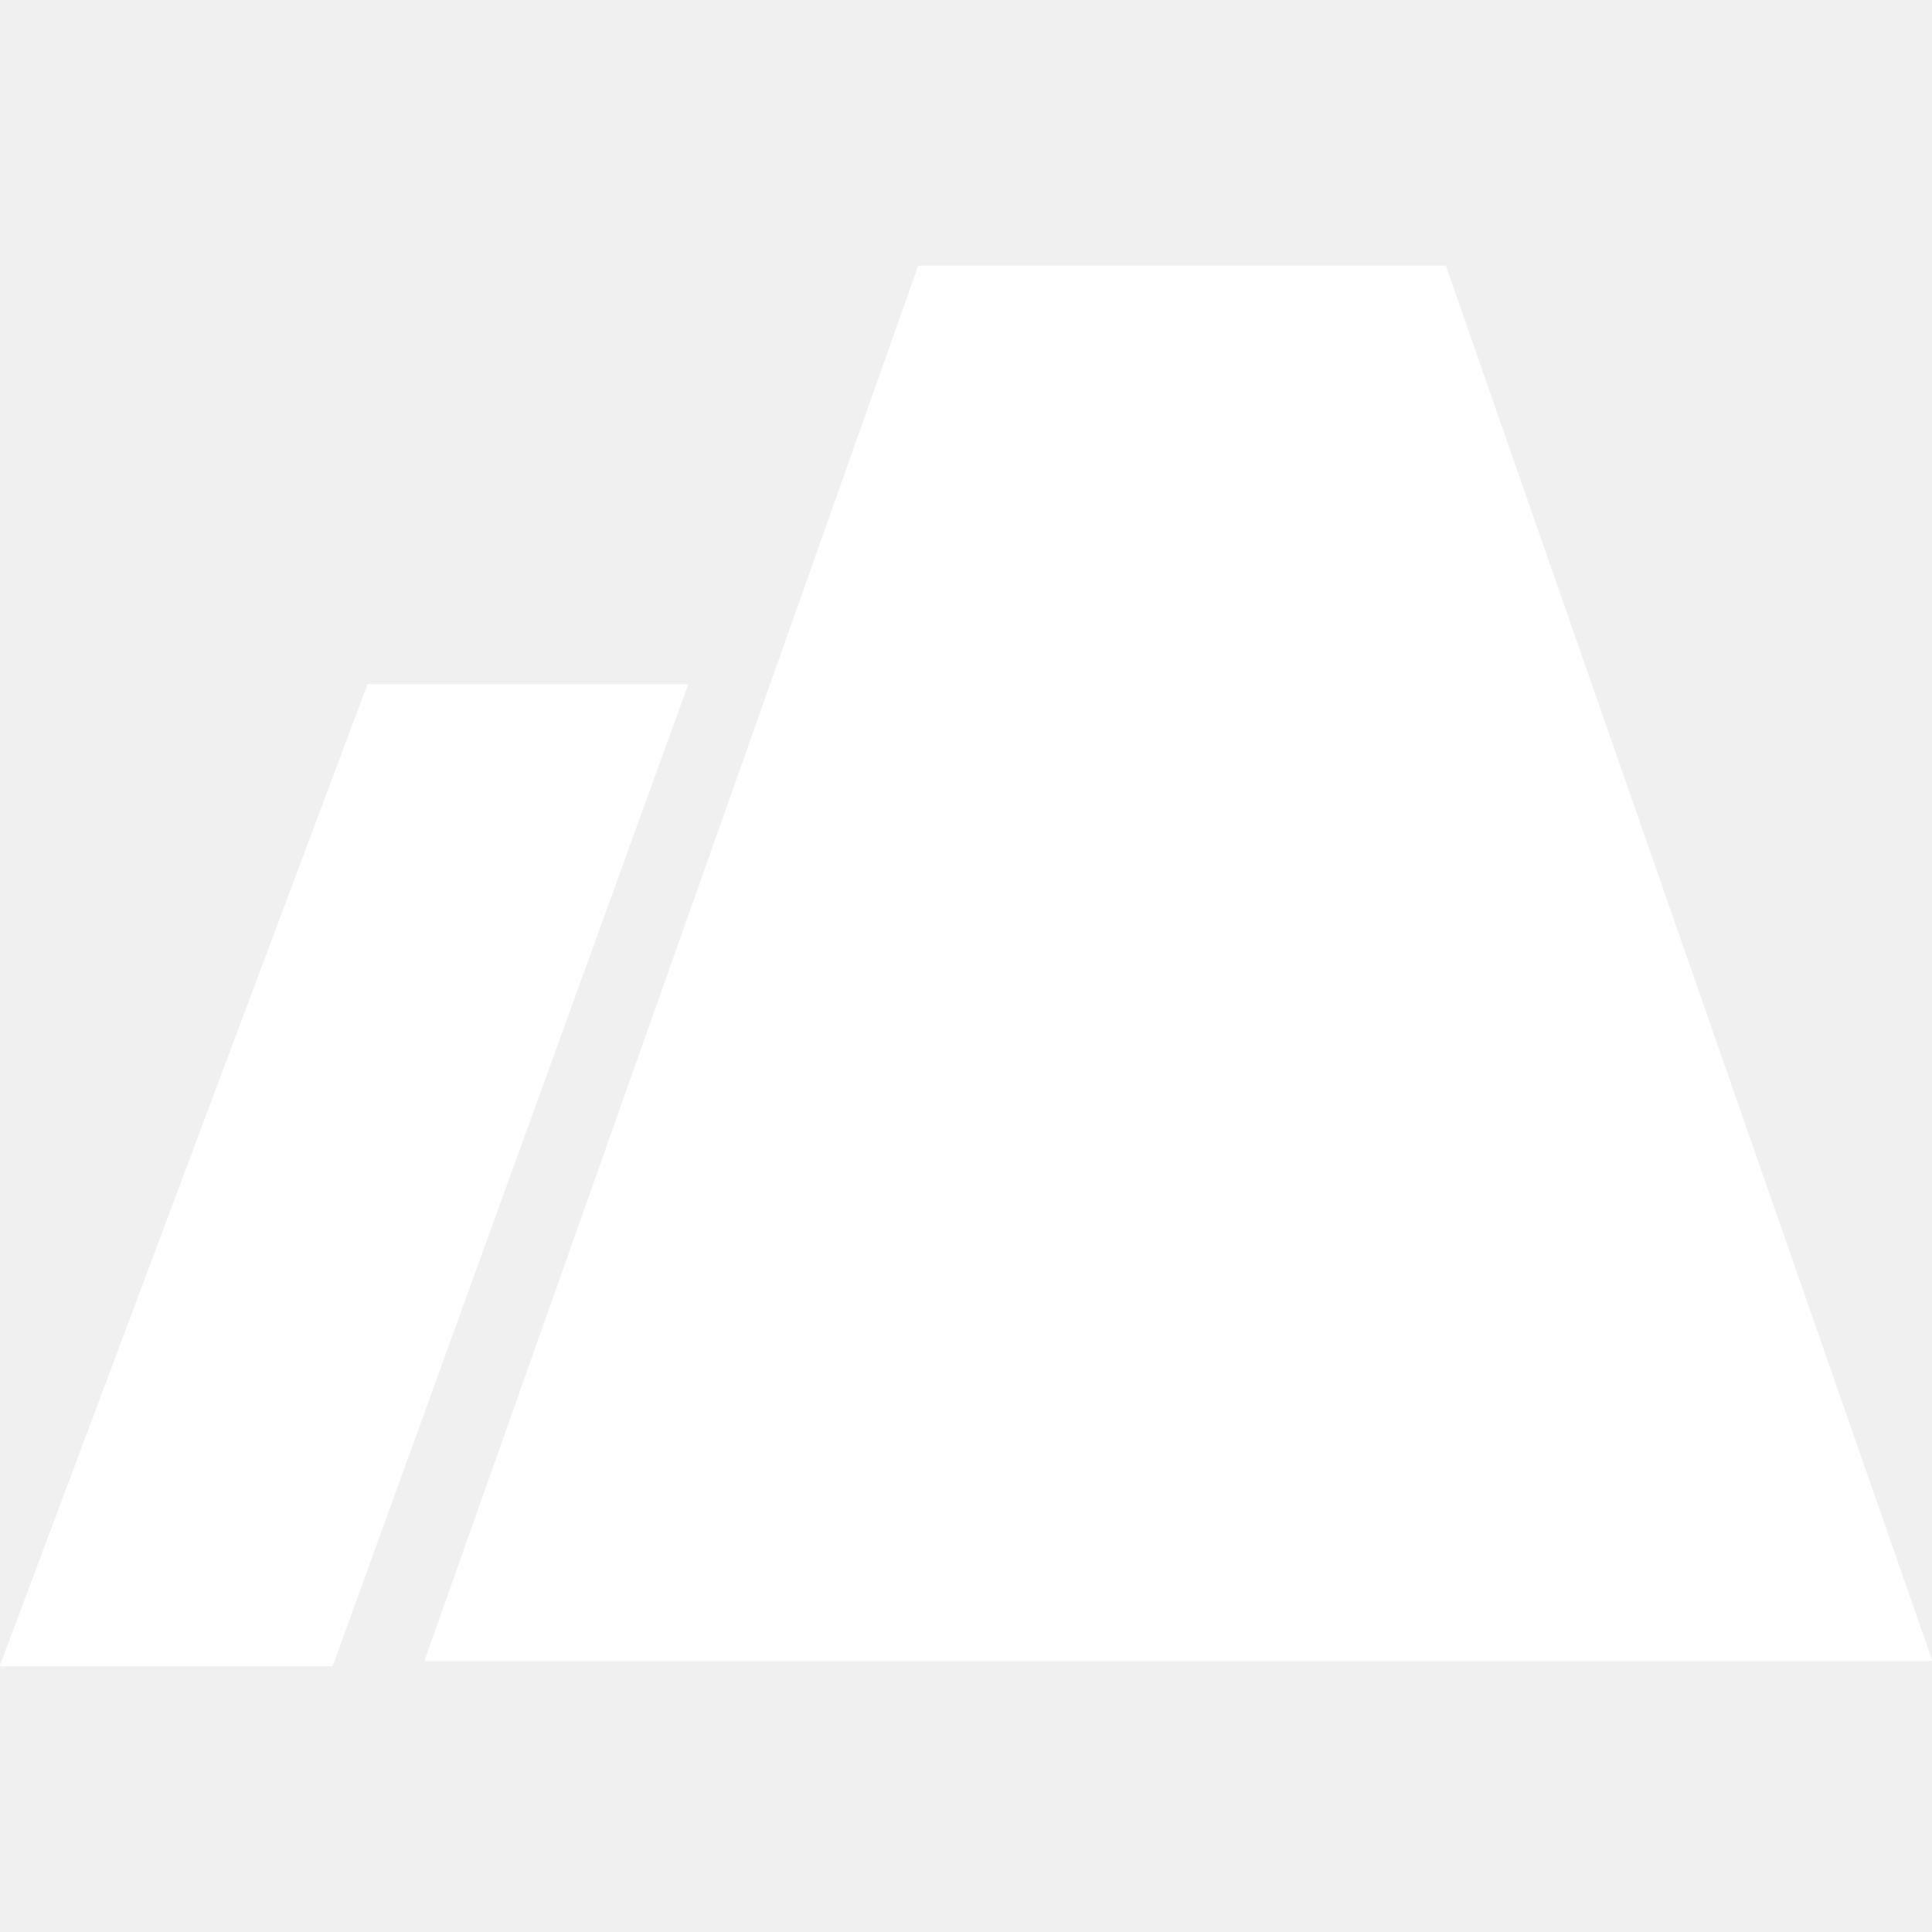
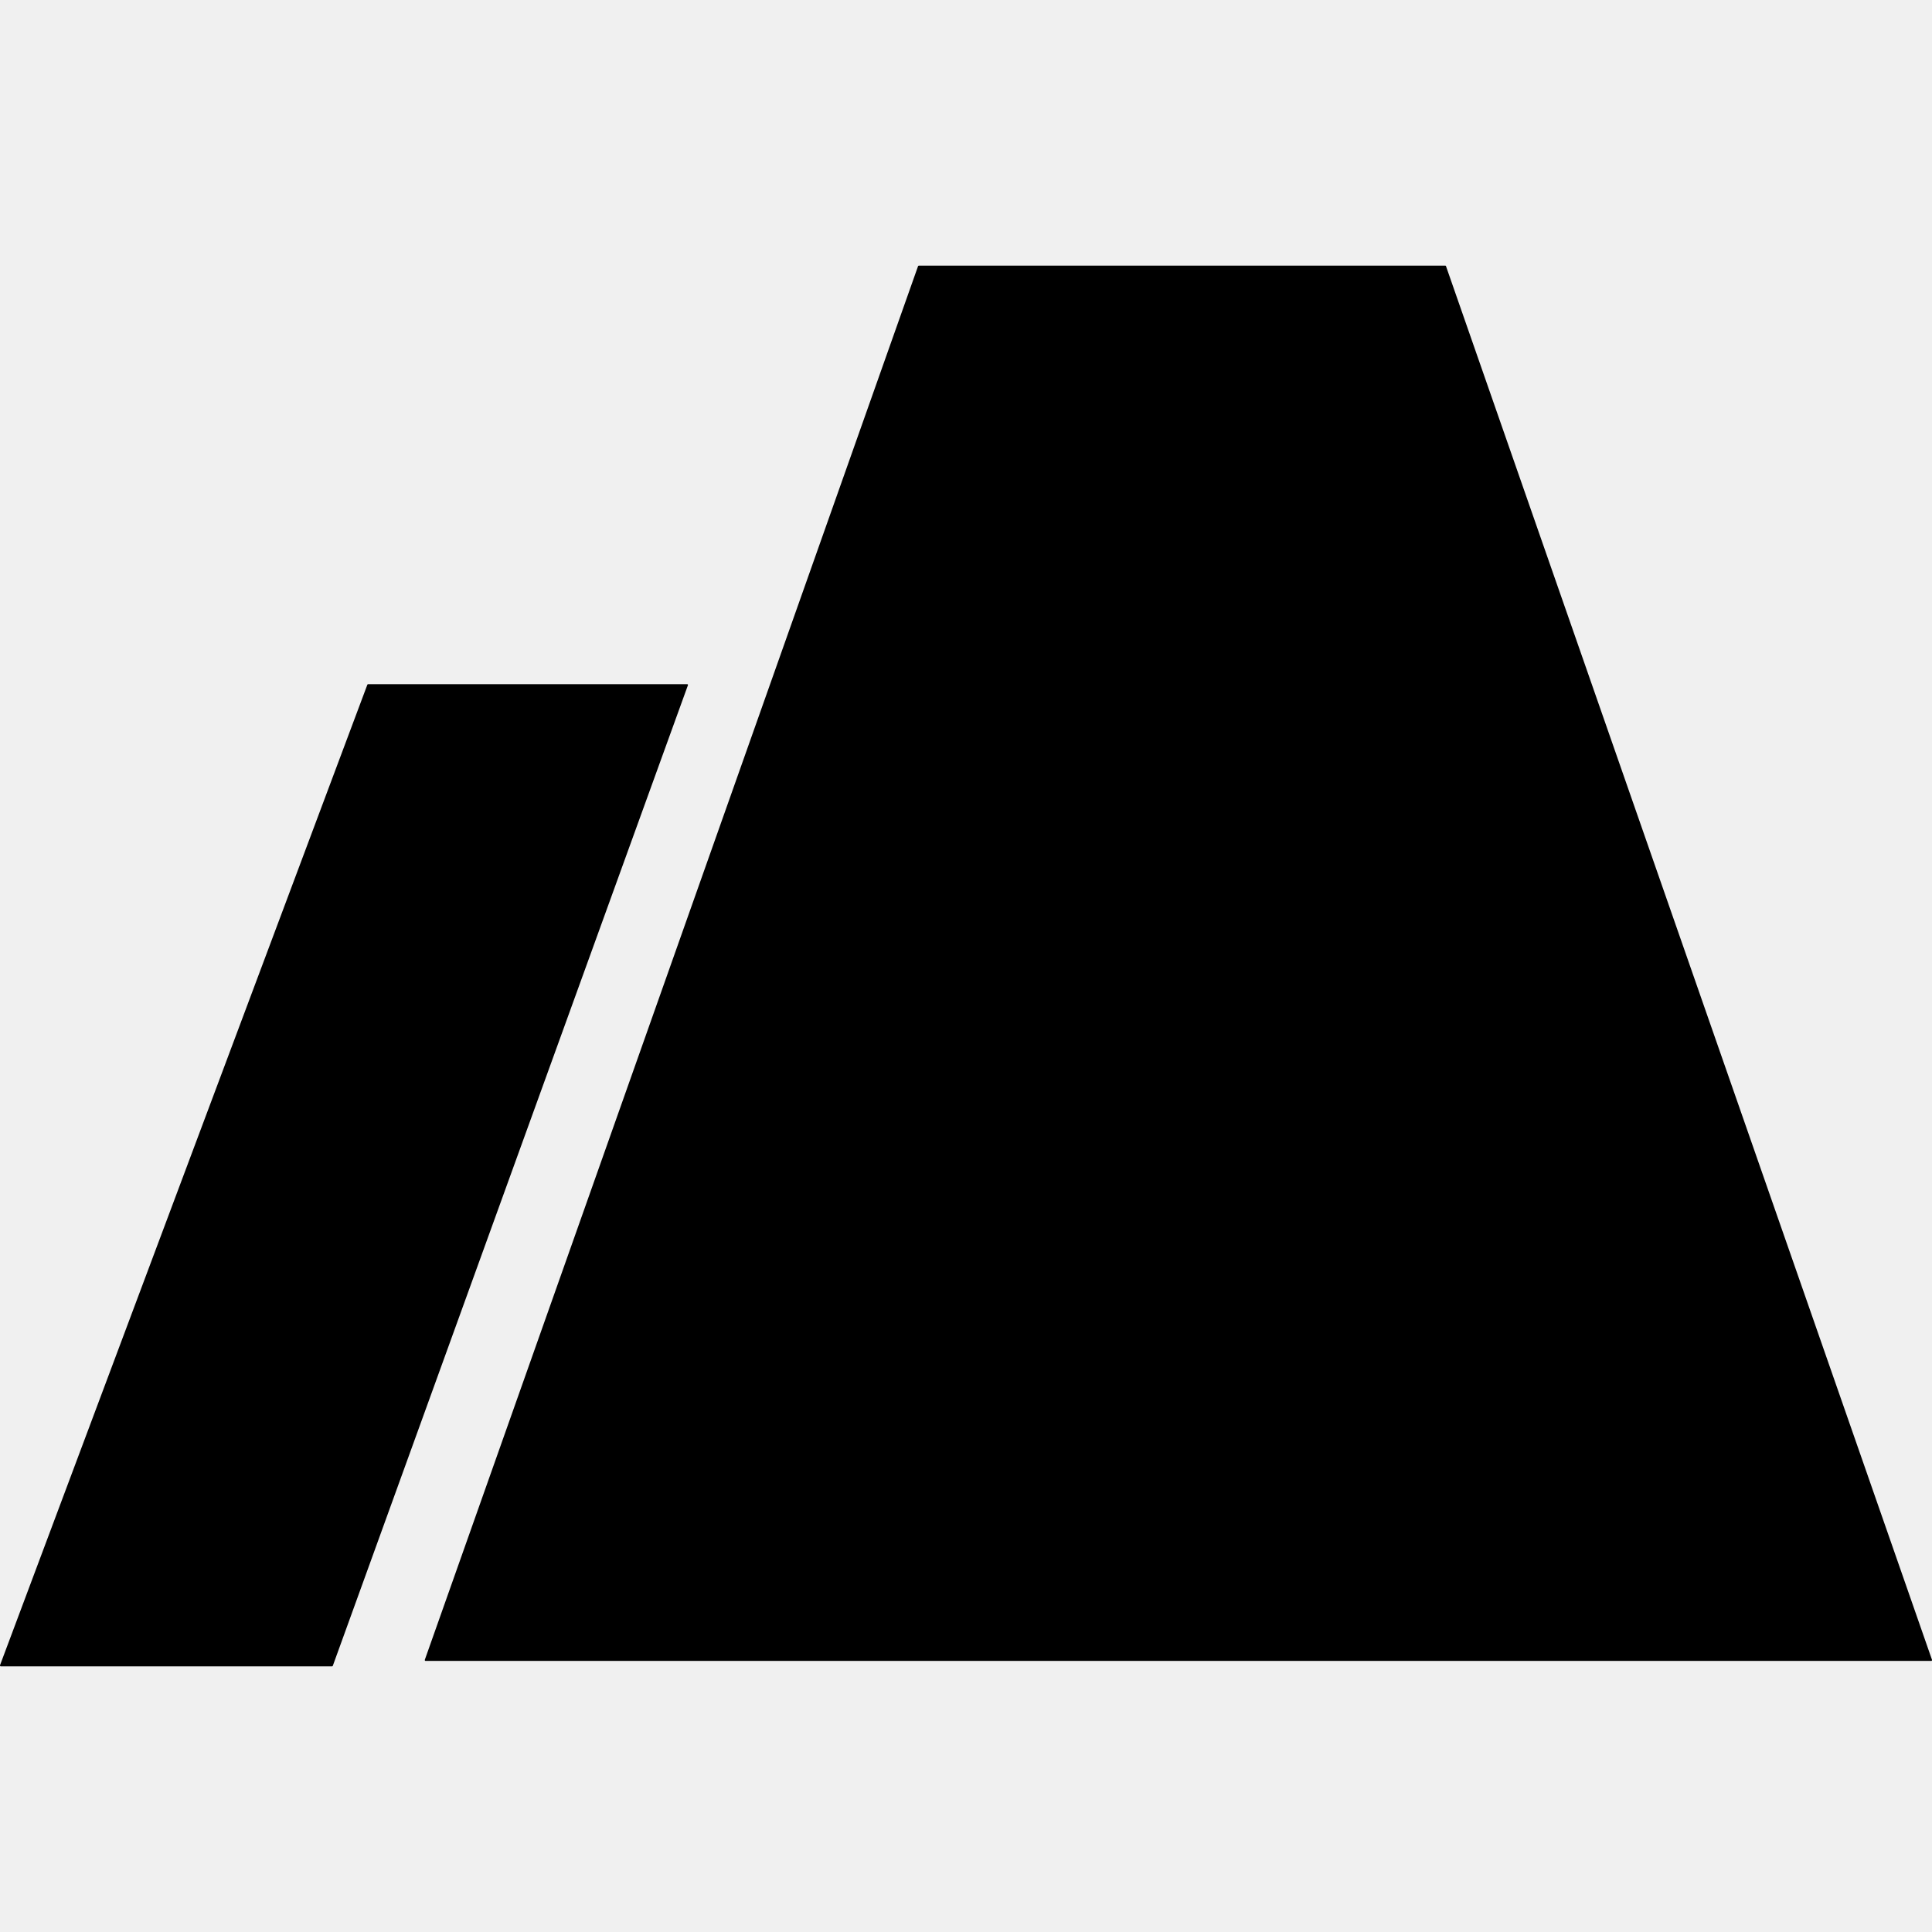
<svg xmlns="http://www.w3.org/2000/svg" width="16" height="16" viewBox="0 0 16 16" fill="none">
  <g clip-path="url(#clip0_1_124)">
-     <path fill-rule="evenodd" clip-rule="evenodd" d="M3.524 13.755C3.52 13.755 3.517 13.751 3.518 13.746L7.603 2.204C7.604 2.202 7.606 2.2 7.609 2.2H11.97C11.972 2.2 11.975 2.202 11.975 2.204L16 13.746C16.001 13.751 15.998 13.755 15.994 13.755H3.647H3.524ZM0.006 13.8C0.002 13.8 -0.001 13.796 0 13.791L3.042 5.671C3.043 5.668 3.046 5.666 3.048 5.666H5.691C5.696 5.666 5.699 5.671 5.697 5.675L2.756 13.796C2.755 13.798 2.752 13.8 2.75 13.8H0.006Z" fill="white" />
+     <path fill-rule="evenodd" clip-rule="evenodd" d="M3.524 13.755C3.52 13.755 3.517 13.751 3.518 13.746L7.603 2.204C7.604 2.202 7.606 2.2 7.609 2.2H11.97C11.972 2.2 11.975 2.202 11.975 2.204L16 13.746C16.001 13.751 15.998 13.755 15.994 13.755H3.647H3.524ZM0.006 13.8C0.002 13.8 -0.001 13.796 0 13.791L3.042 5.671C3.043 5.668 3.046 5.666 3.048 5.666H5.691C5.696 5.666 5.699 5.671 5.697 5.675L2.756 13.796C2.755 13.798 2.752 13.8 2.75 13.8H0.006Z" fill="currentColor" />
  </g>
  <defs>
    <clipPath id="clip0_1_124">
-       <rect width="16" height="16" fill="white" />
+       <rect width="16" height="16" fill="currentColor" />
    </clipPath>
  </defs>
</svg>
